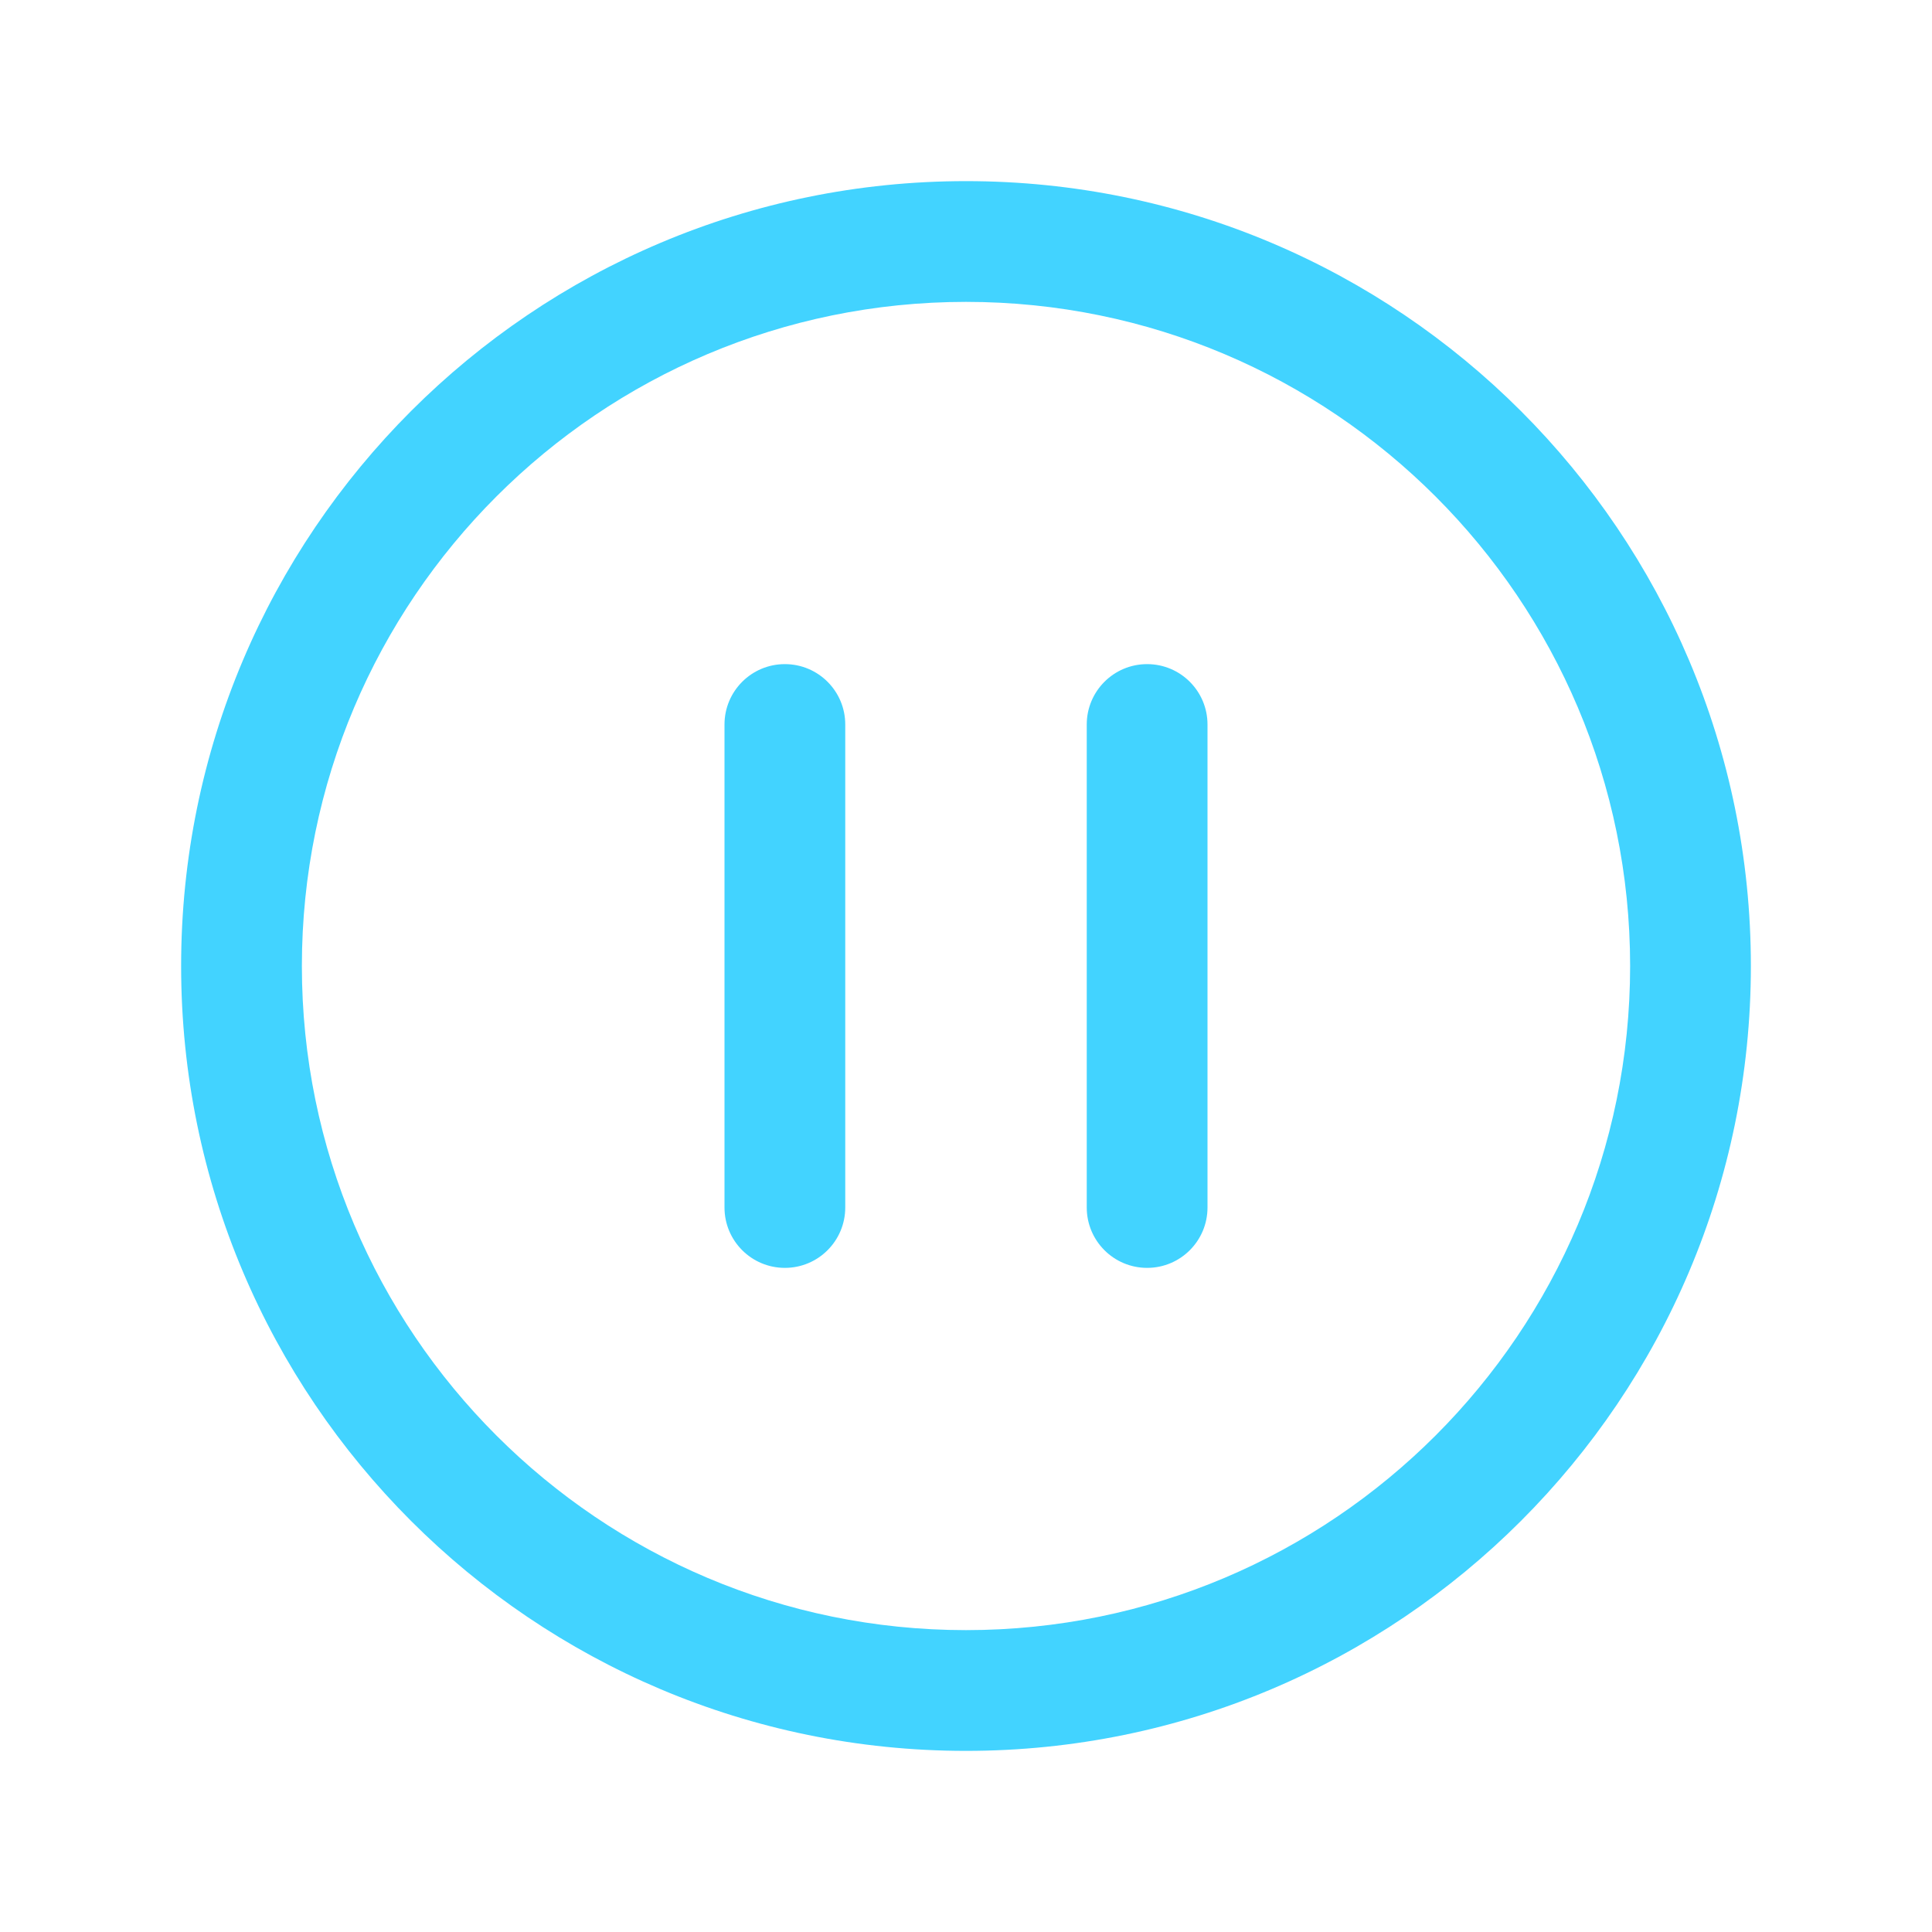
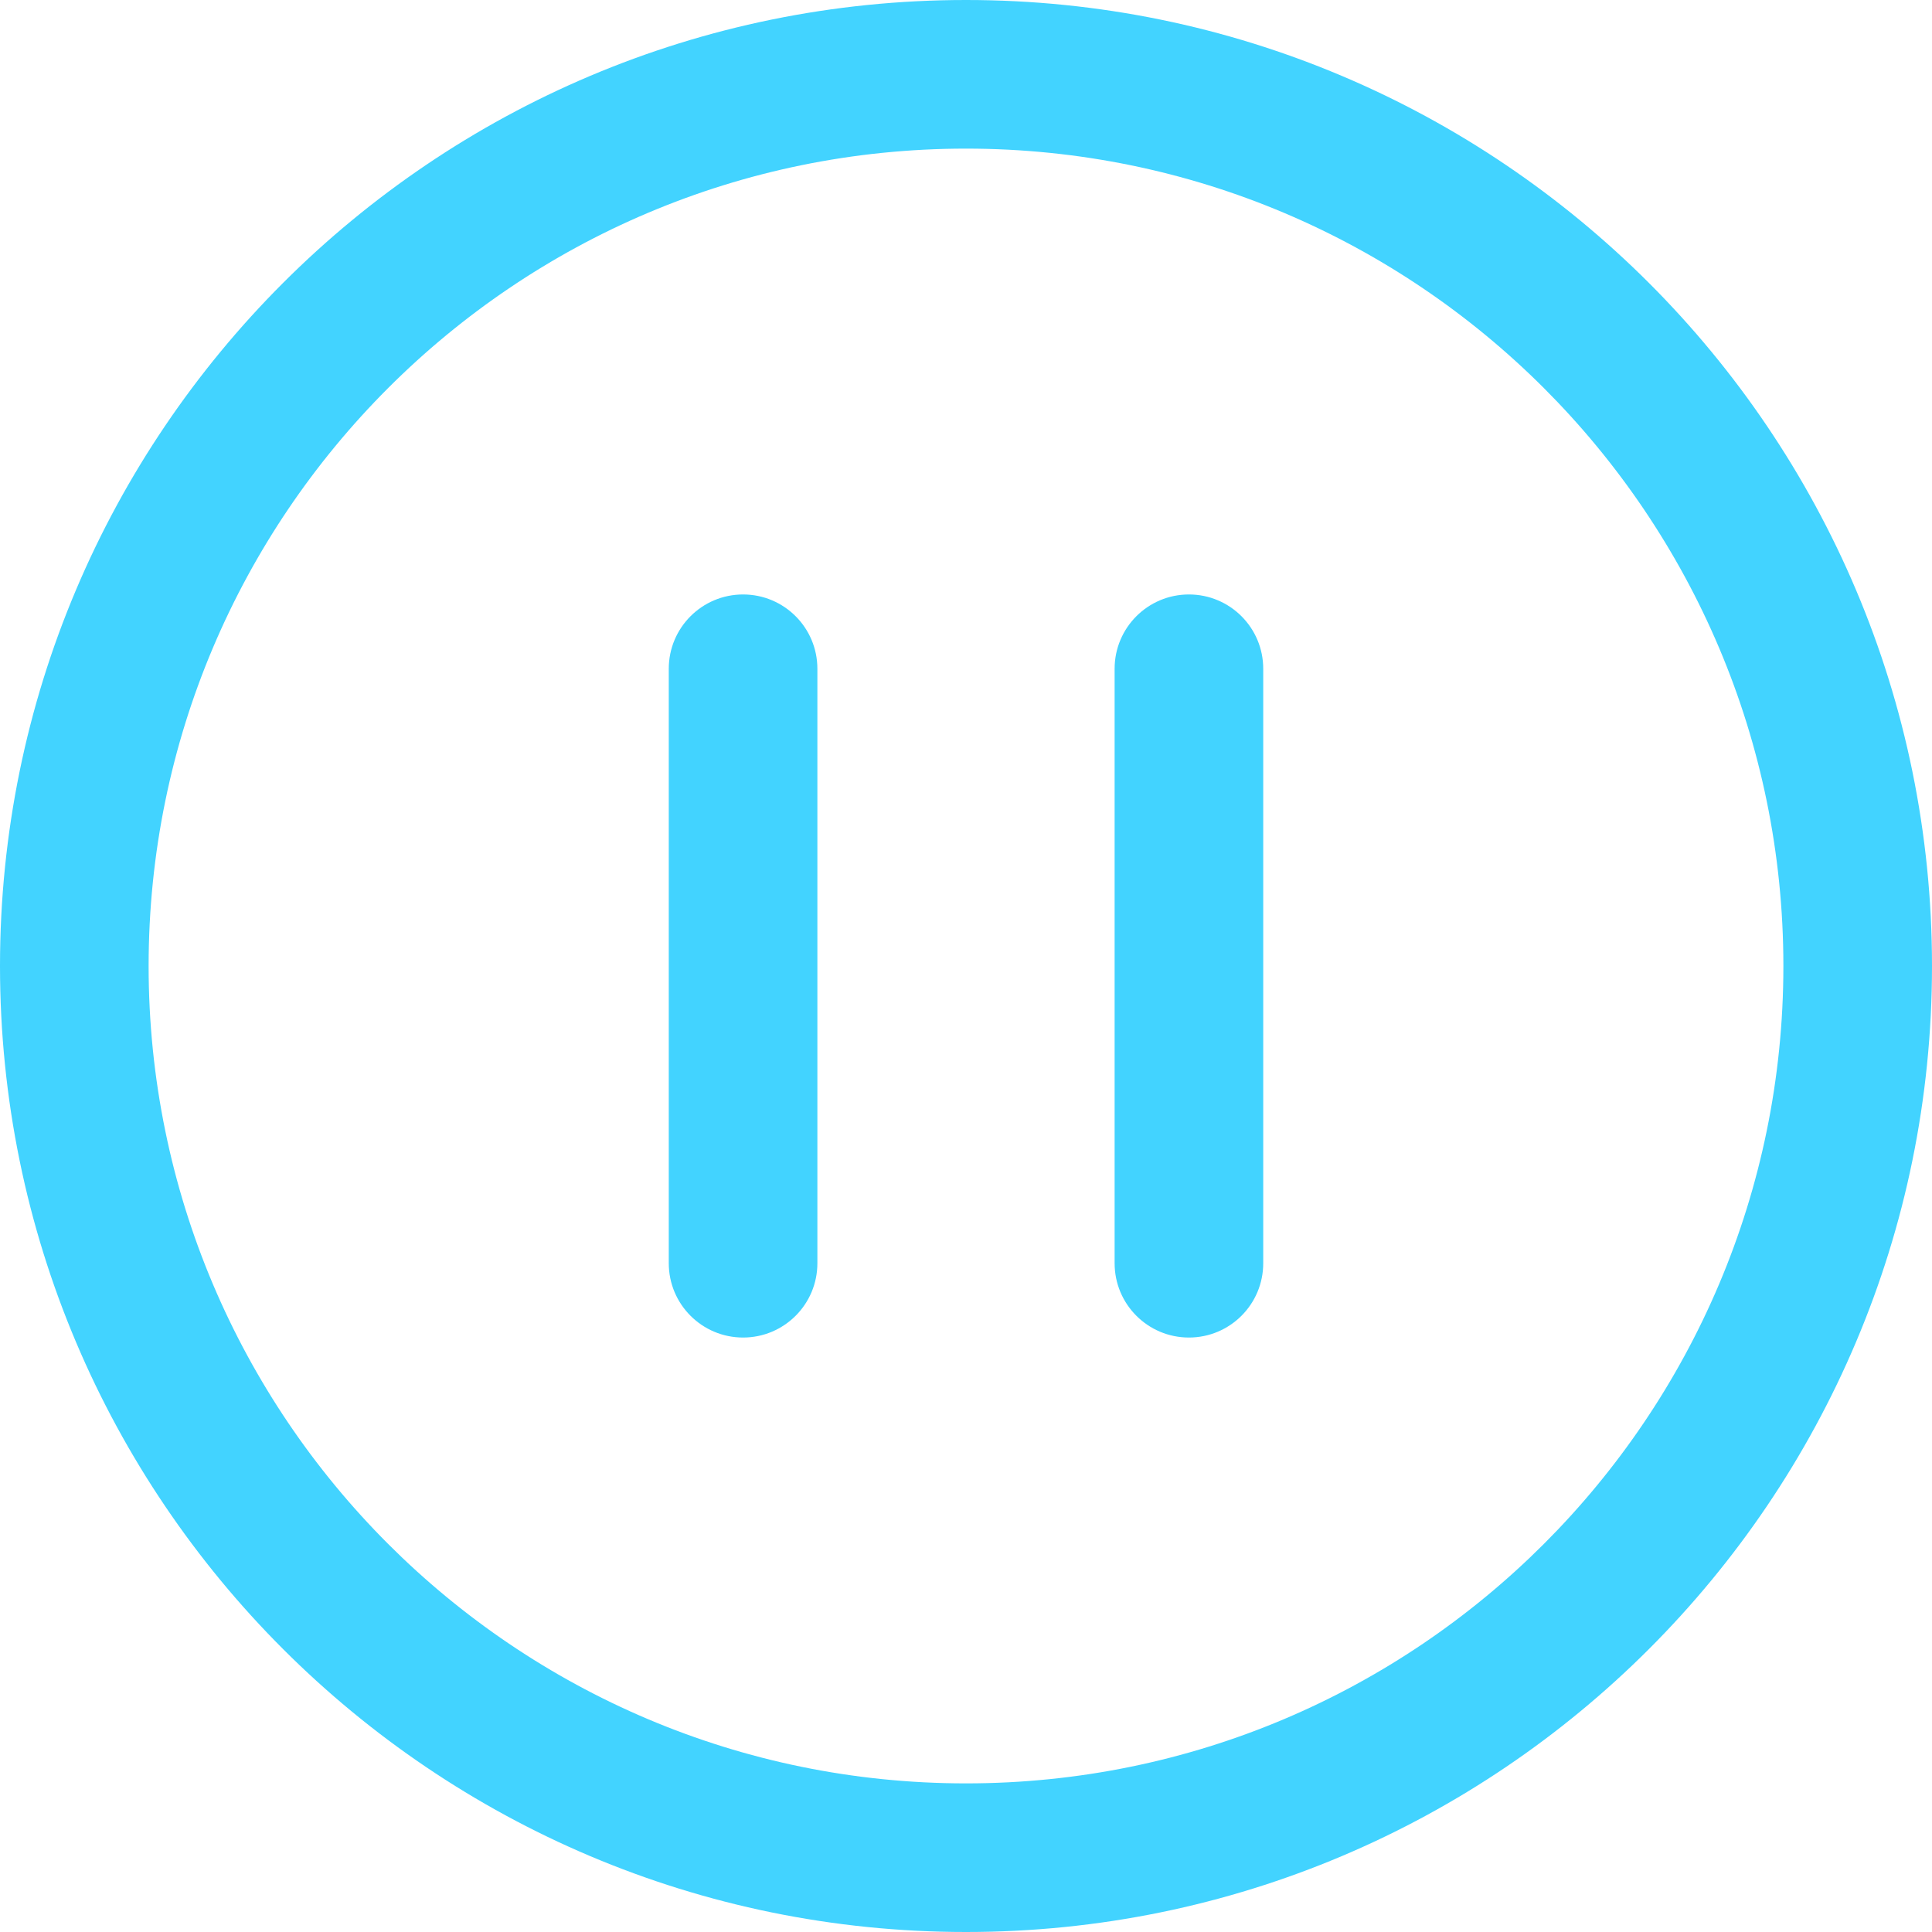
- <svg xmlns="http://www.w3.org/2000/svg" width="64" height="64" viewBox="0 0 64 64" fill="none">
-   <path fill-rule="evenodd" clip-rule="evenodd" d="M6 32C6 17.645 17.645 6 32 6C46.355 6 58 17.645 58 32C58 46.355 46.355 58 32 58C17.645 58 6 46.355 6 32ZM32 10C19.855 10 10 19.855 10 32C10 44.145 19.855 54 32 54C44.145 54 54 44.145 54 32C54 19.855 44.145 10 32 10Z" fill="#42D3FF" />
-   <path fill-rule="evenodd" clip-rule="evenodd" d="M26 22C27.105 22 28 22.895 28 24V40C28 41.105 27.105 42 26 42C24.895 42 24 41.105 24 40V24C24 22.895 24.895 22 26 22Z" fill="#42D3FF" />
-   <path fill-rule="evenodd" clip-rule="evenodd" d="M38 22C39.105 22 40 22.895 40 24V40C40 41.105 39.105 42 38 42C36.895 42 36 41.105 36 40V24C36 22.895 36.895 22 38 22Z" fill="#42D3FF" />
+ <svg xmlns="http://www.w3.org/2000/svg" width="52" height="52" viewBox="0 0 52 52" fill="none">
+   <path fill-rule="evenodd" clip-rule="evenodd" d="M0 26C0 11.645 11.645 0 26 0C40.355 0 52 11.645 52 26C52 40.355 40.355 52 26 52C11.645 52 0 40.355 0 26ZM26 4C13.855 4 4 13.855 4 26C4 38.145 13.855 48 26 48C38.145 48 48 38.145 48 26C48 13.855 38.145 4 26 4Z" fill="#42D3FF" />
+   <path fill-rule="evenodd" clip-rule="evenodd" d="M20 16C21.105 16 22 16.895 22 18V34C22 35.105 21.105 36 20 36C18.895 36 18 35.105 18 34V18C18 16.895 18.895 16 20 16Z" fill="#42D3FF" />
+   <path fill-rule="evenodd" clip-rule="evenodd" d="M32 16C33.105 16 34 16.895 34 18V34C34 35.105 33.105 36 32 36C30.895 36 30 35.105 30 34V18C30 16.895 30.895 16 32 16Z" fill="#42D3FF" />
</svg>
